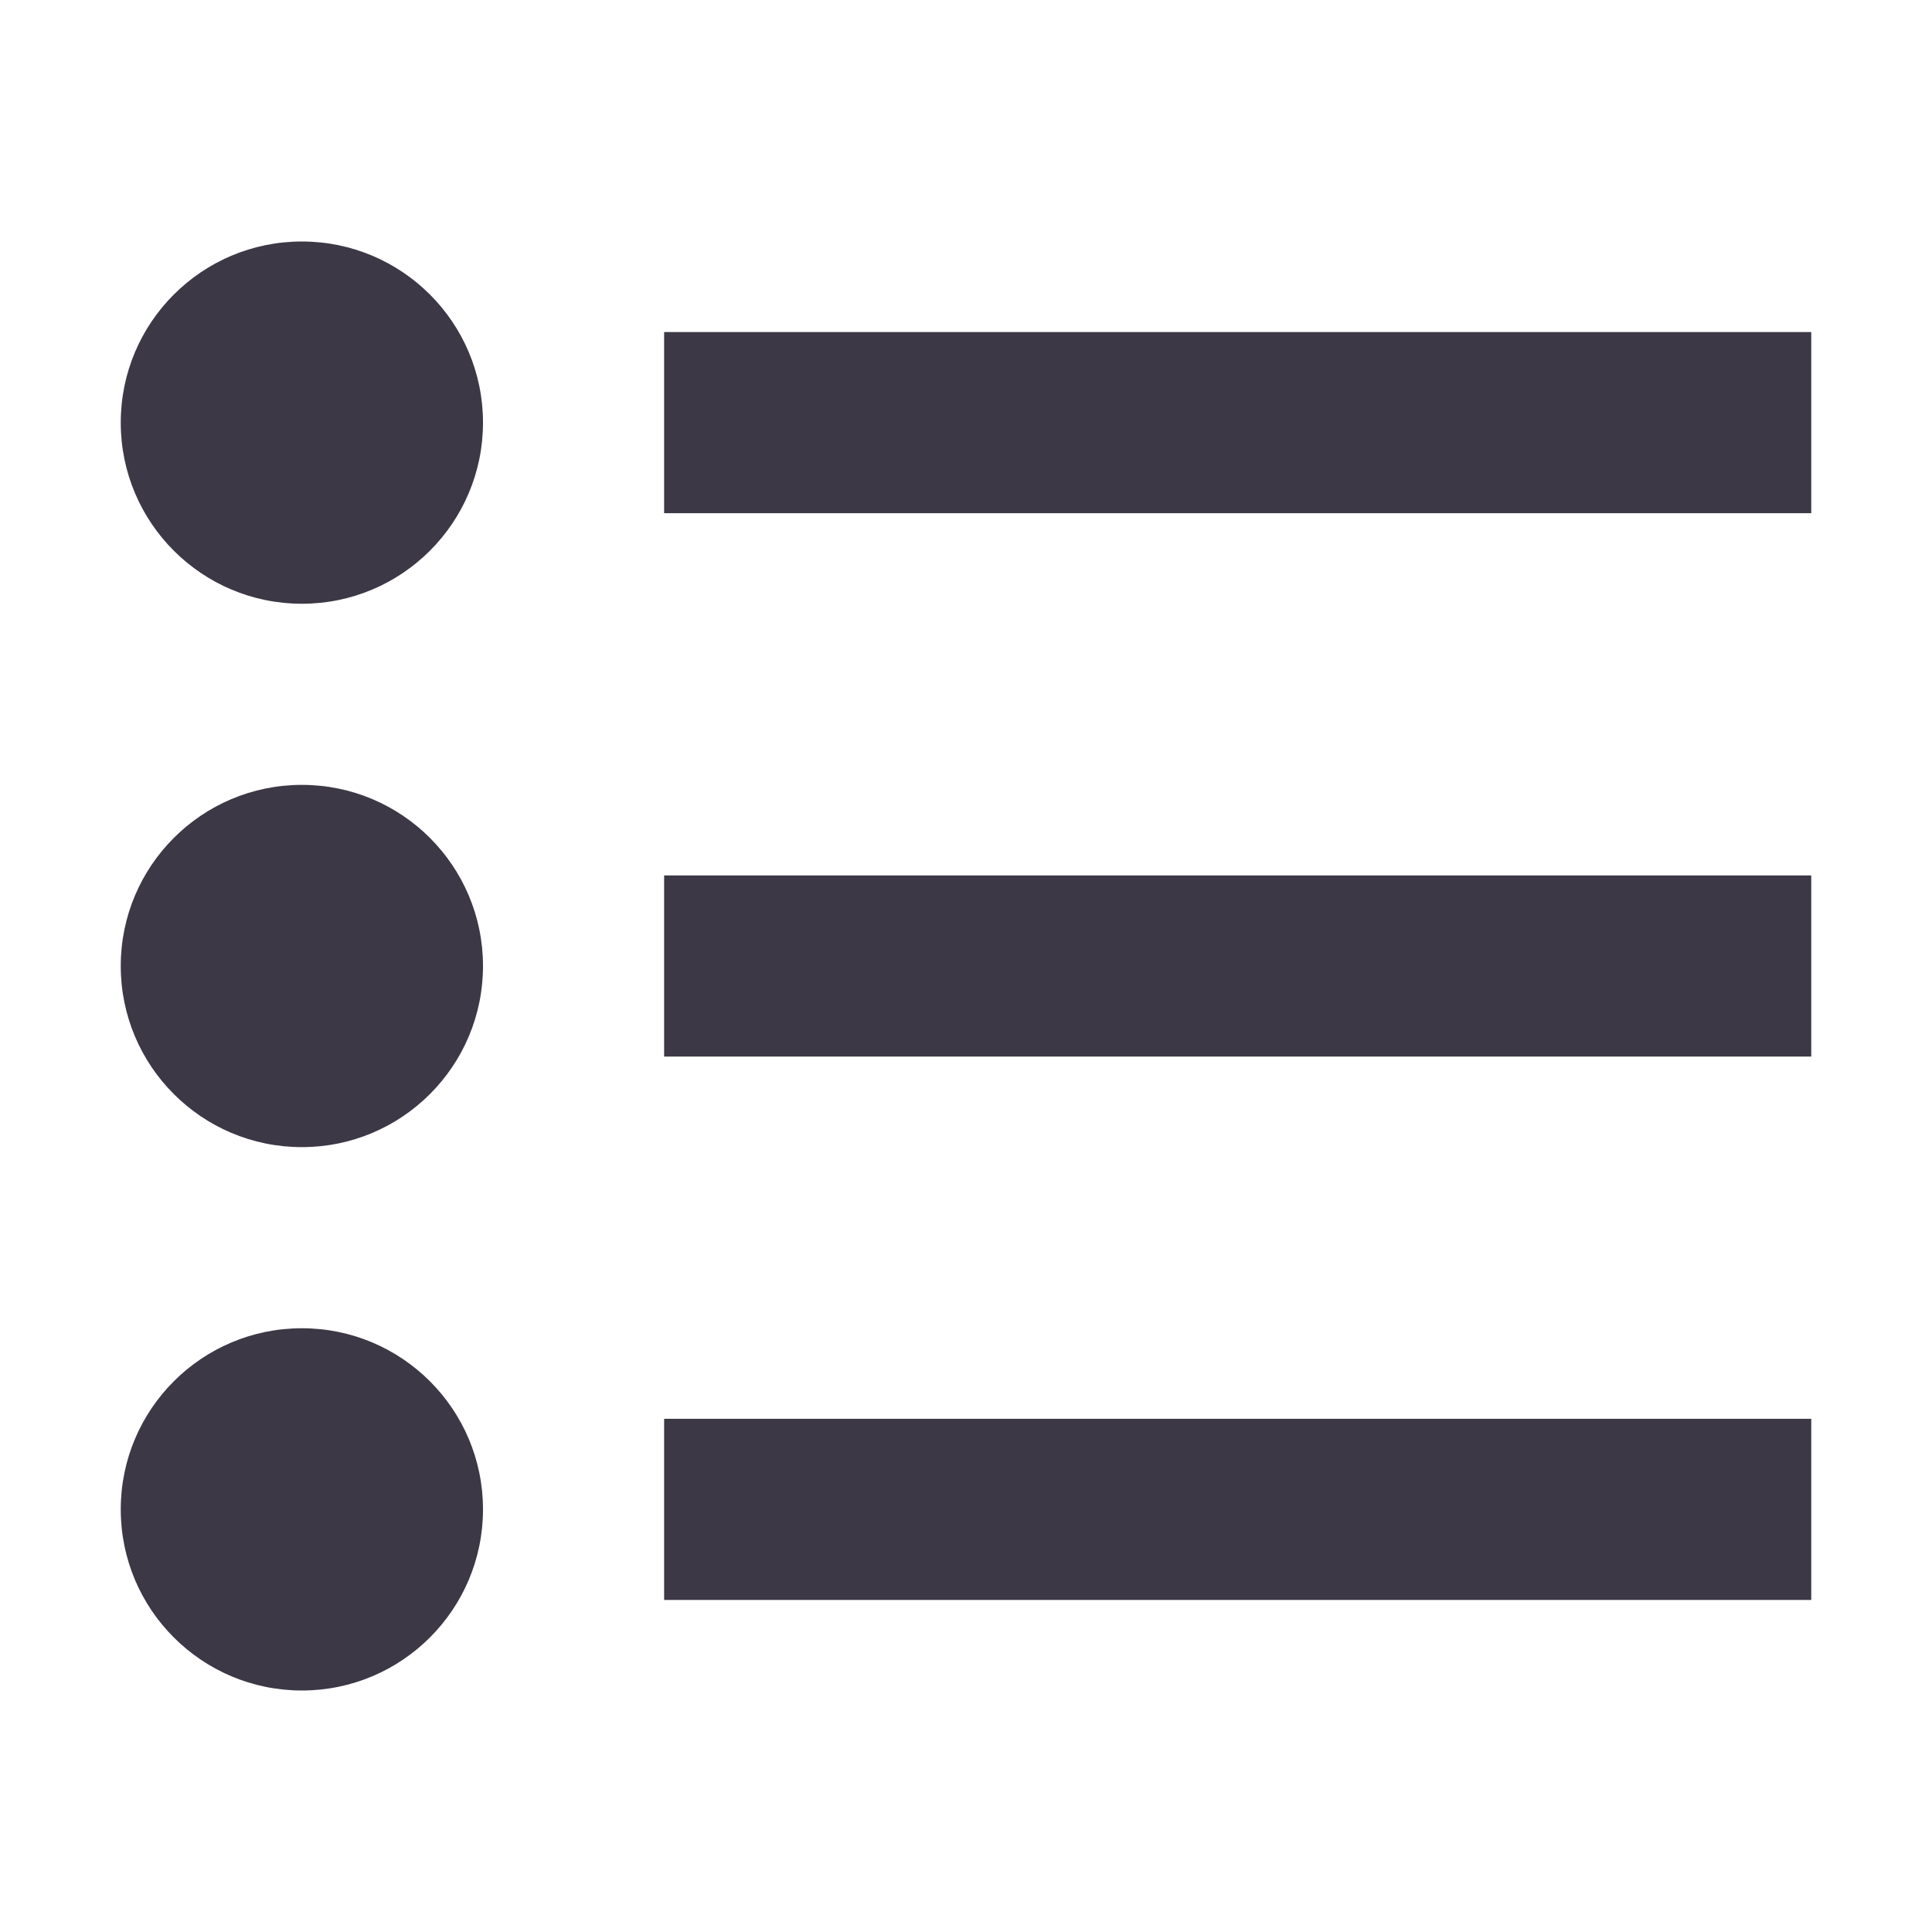
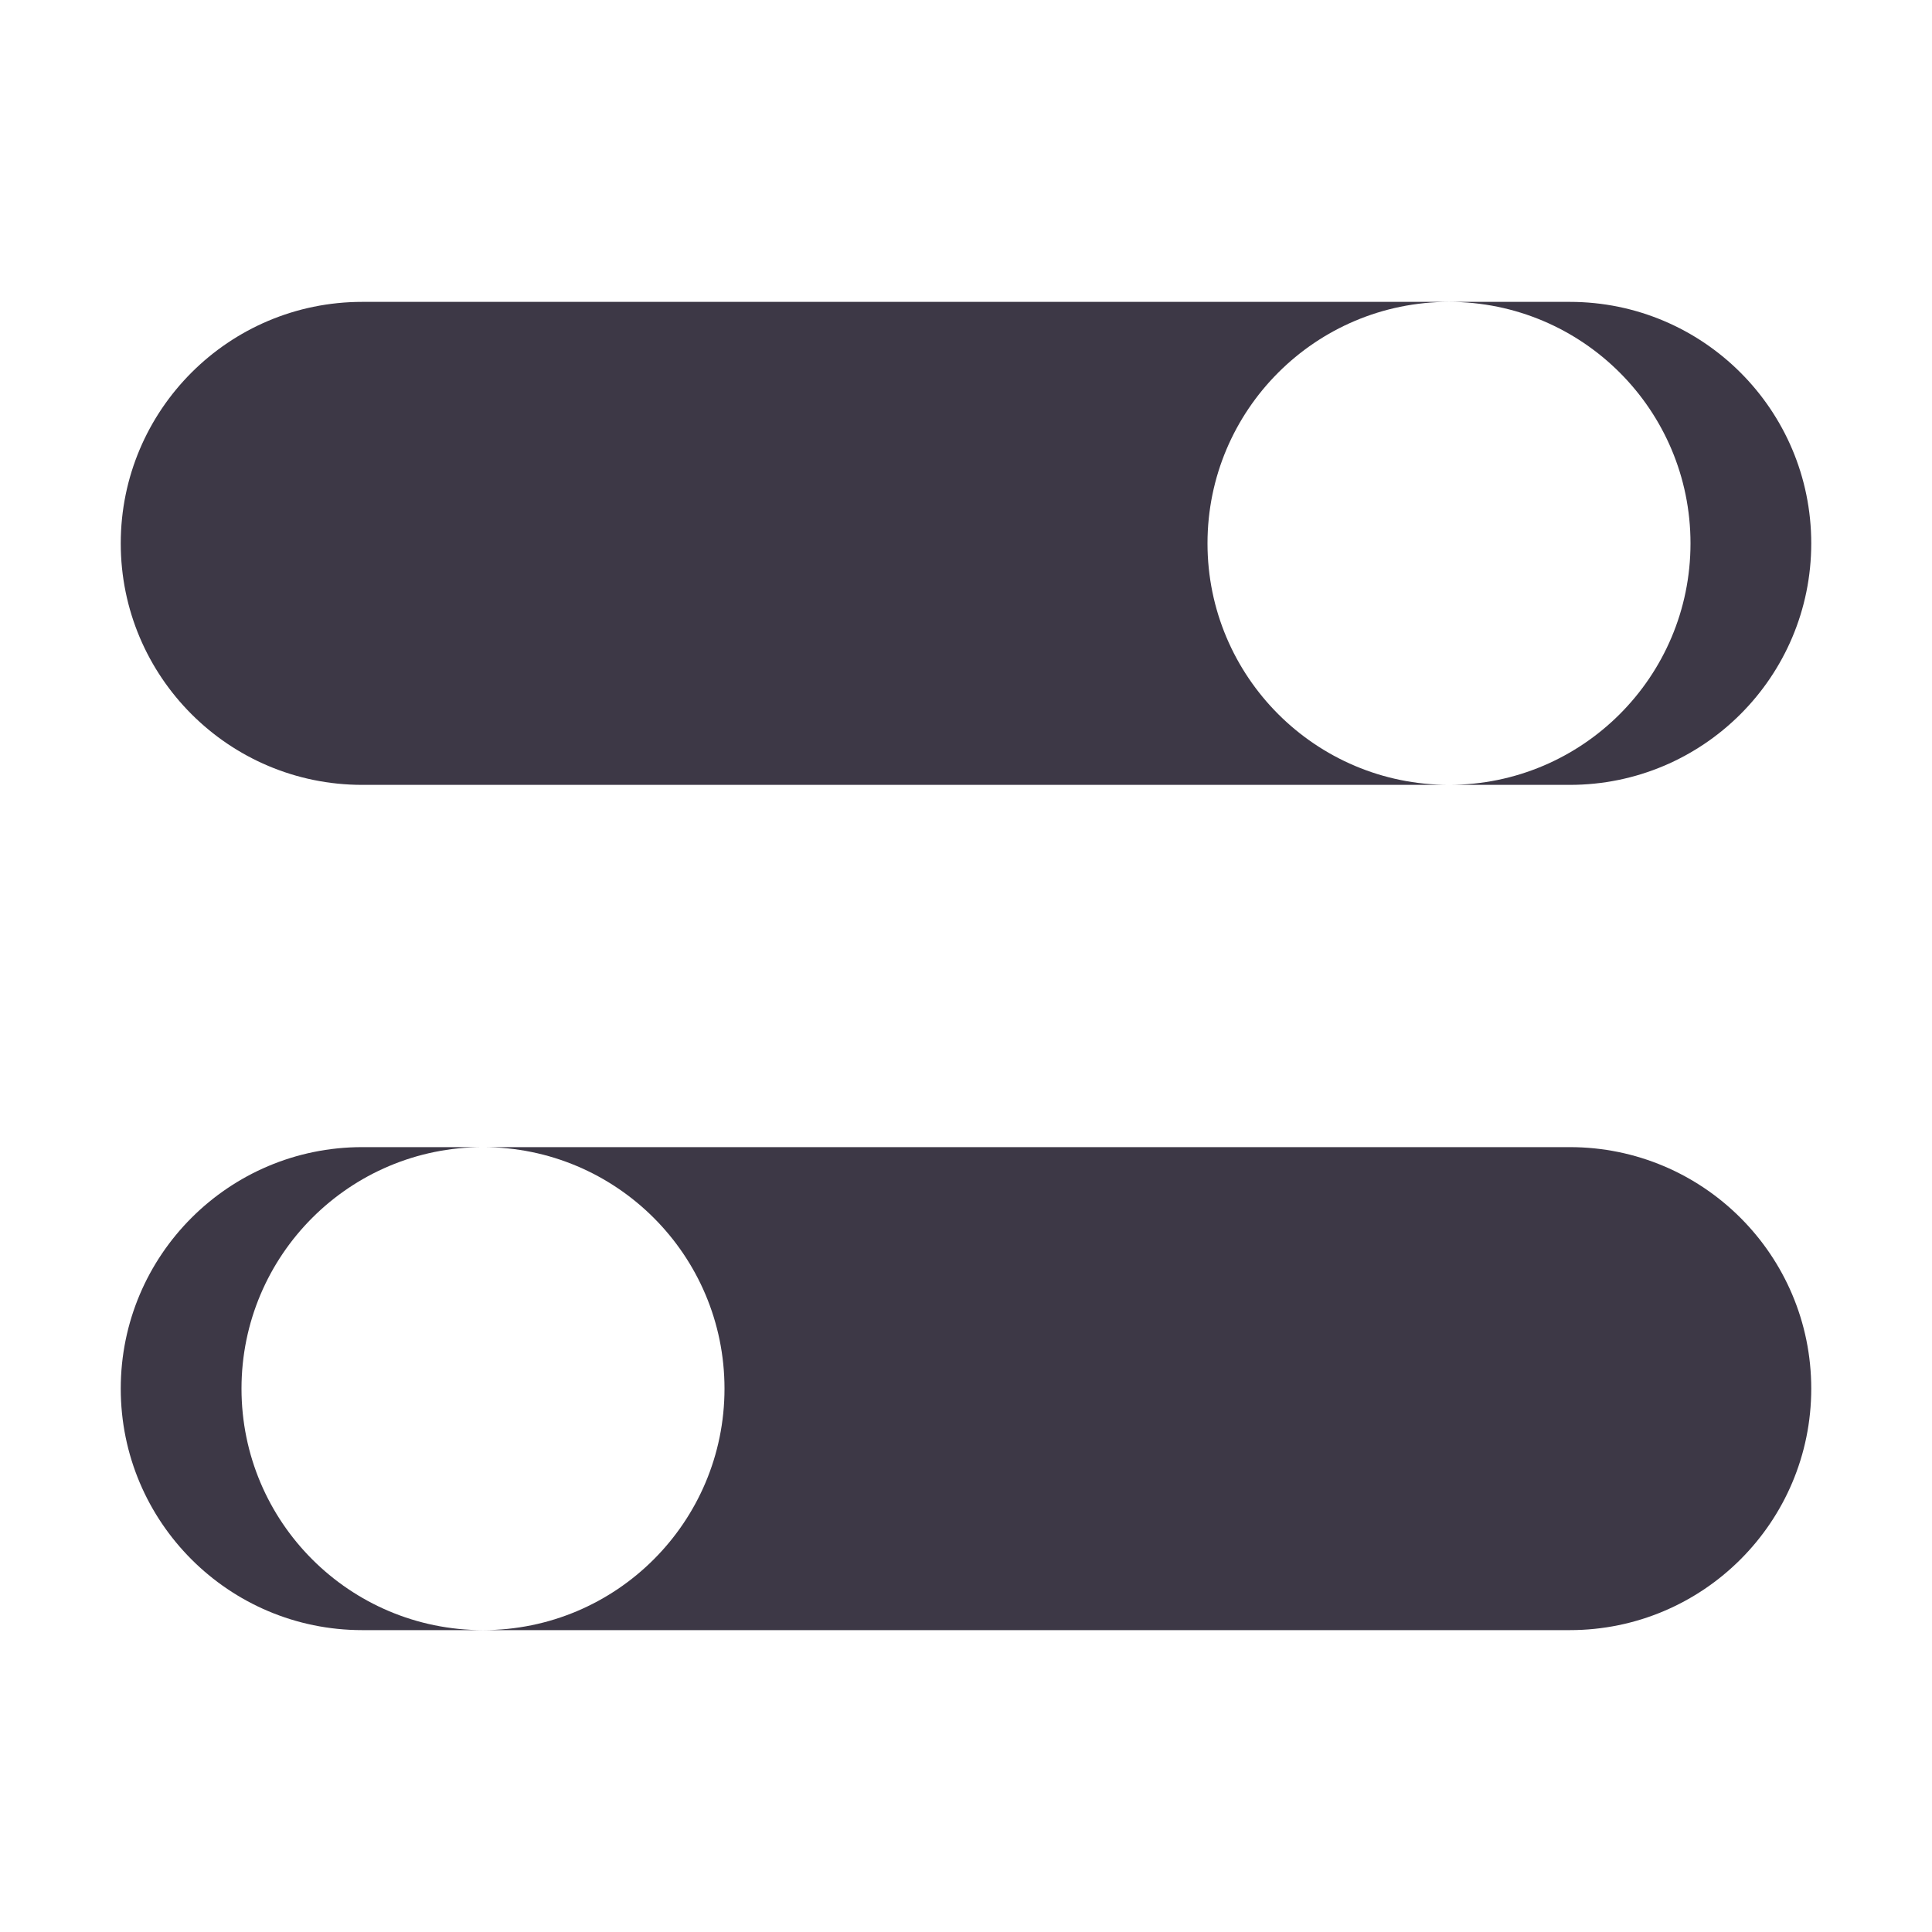
<svg xmlns="http://www.w3.org/2000/svg" viewBox="0 0 16 16">
-   <path fill="#3d3846" d="M1 3.5a1.5 1.5 0 1 0 3 0a1.5 1.5 0 1 0-3 0M5.5 2.75h9.5v1.5H5.5zM1 8a1.5 1.5 0 1 0 3 0a1.5 1.5 0 1 0-3 0M5.5 7.25h9.5v1.5H5.5zM1 12.5a1.5 1.5 0 1 0 3 0a1.5 1.5 0 1 0-3 0M5.5 11.75h9.5v1.5H5.5z" />
+   <path fill="#3d3846" fill-rule="evenodd" d="M3,2.5H13A2,2 0 0 1 15,4.5A2,2 0 0 1 13,6.5H3A2,2 0 0 1 1,4.5A2,2 0 0 1 3,2.5ZM10,4.5a2,2 0 0 0 4,0a2,2 0 0 0-4,0ZM3,9.5H13A2,2 0 0 1 15,11.5A2,2 0 0 1 13,13.5H3A2,2 0 0 1 1,11.5A2,2 0 0 1 3,9.5ZM2,11.5a2,2 0 0 0 4,0a2,2 0 0 0-4,0Z" />
</svg>
